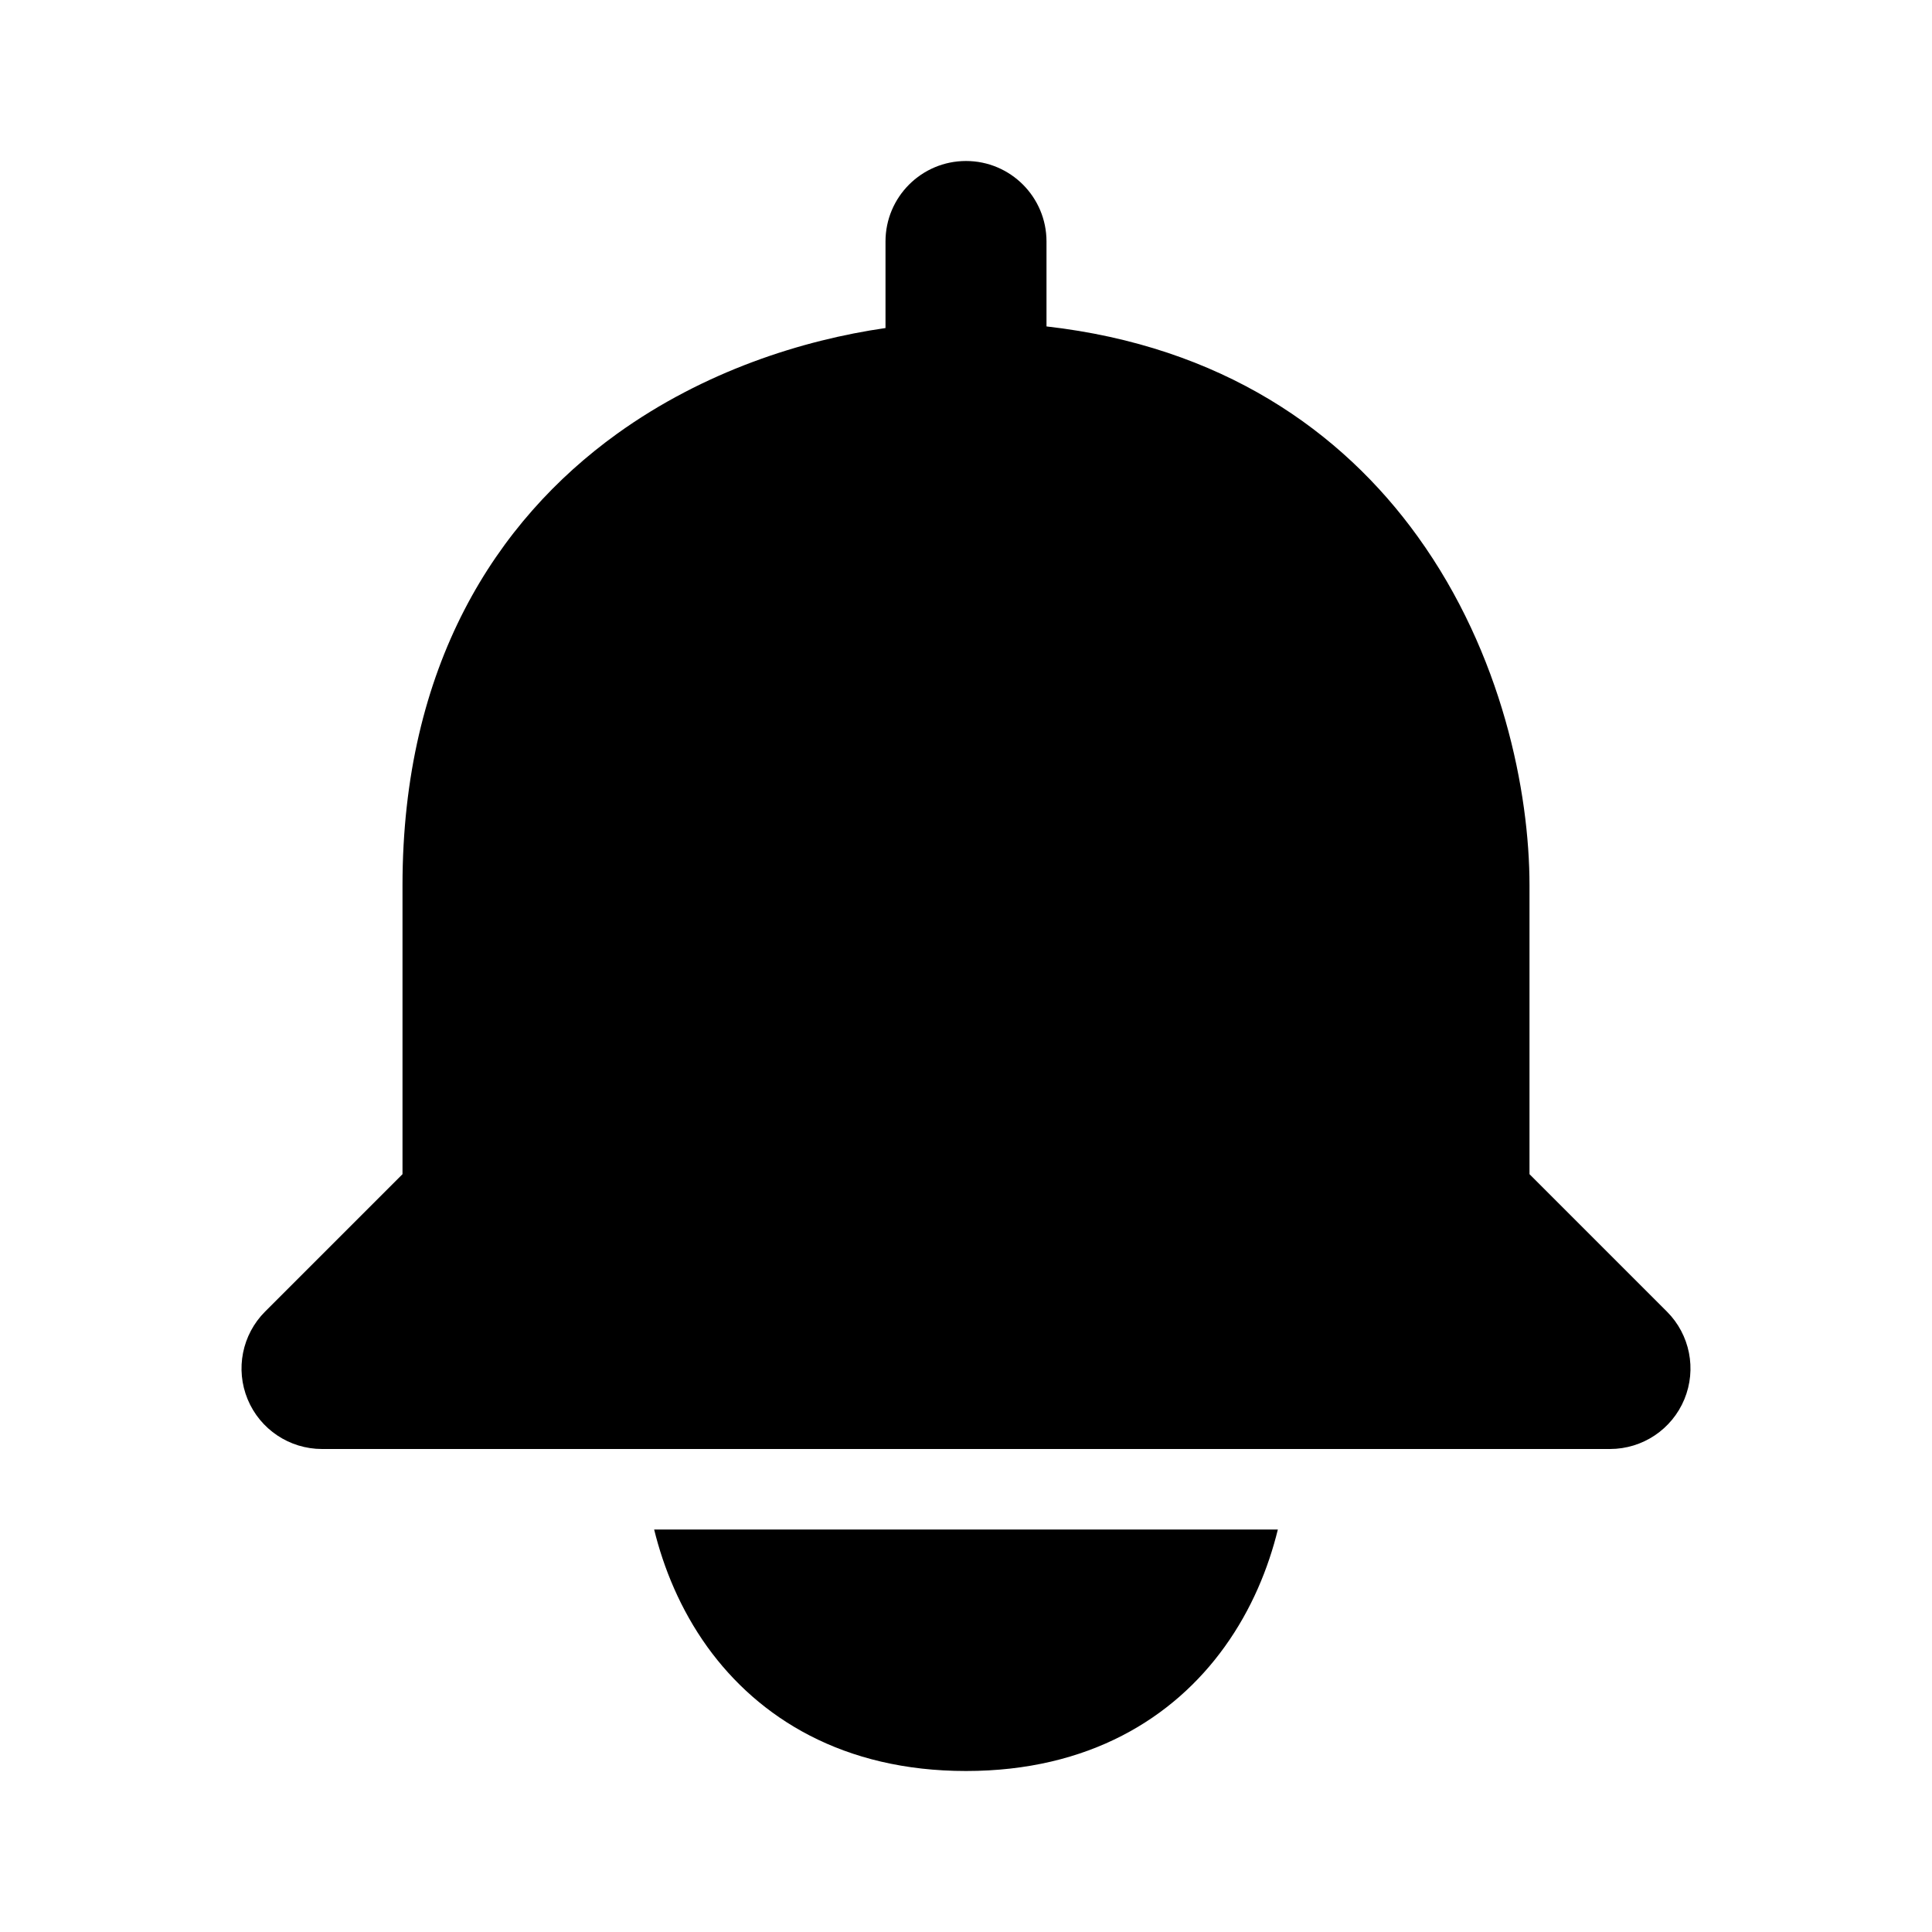
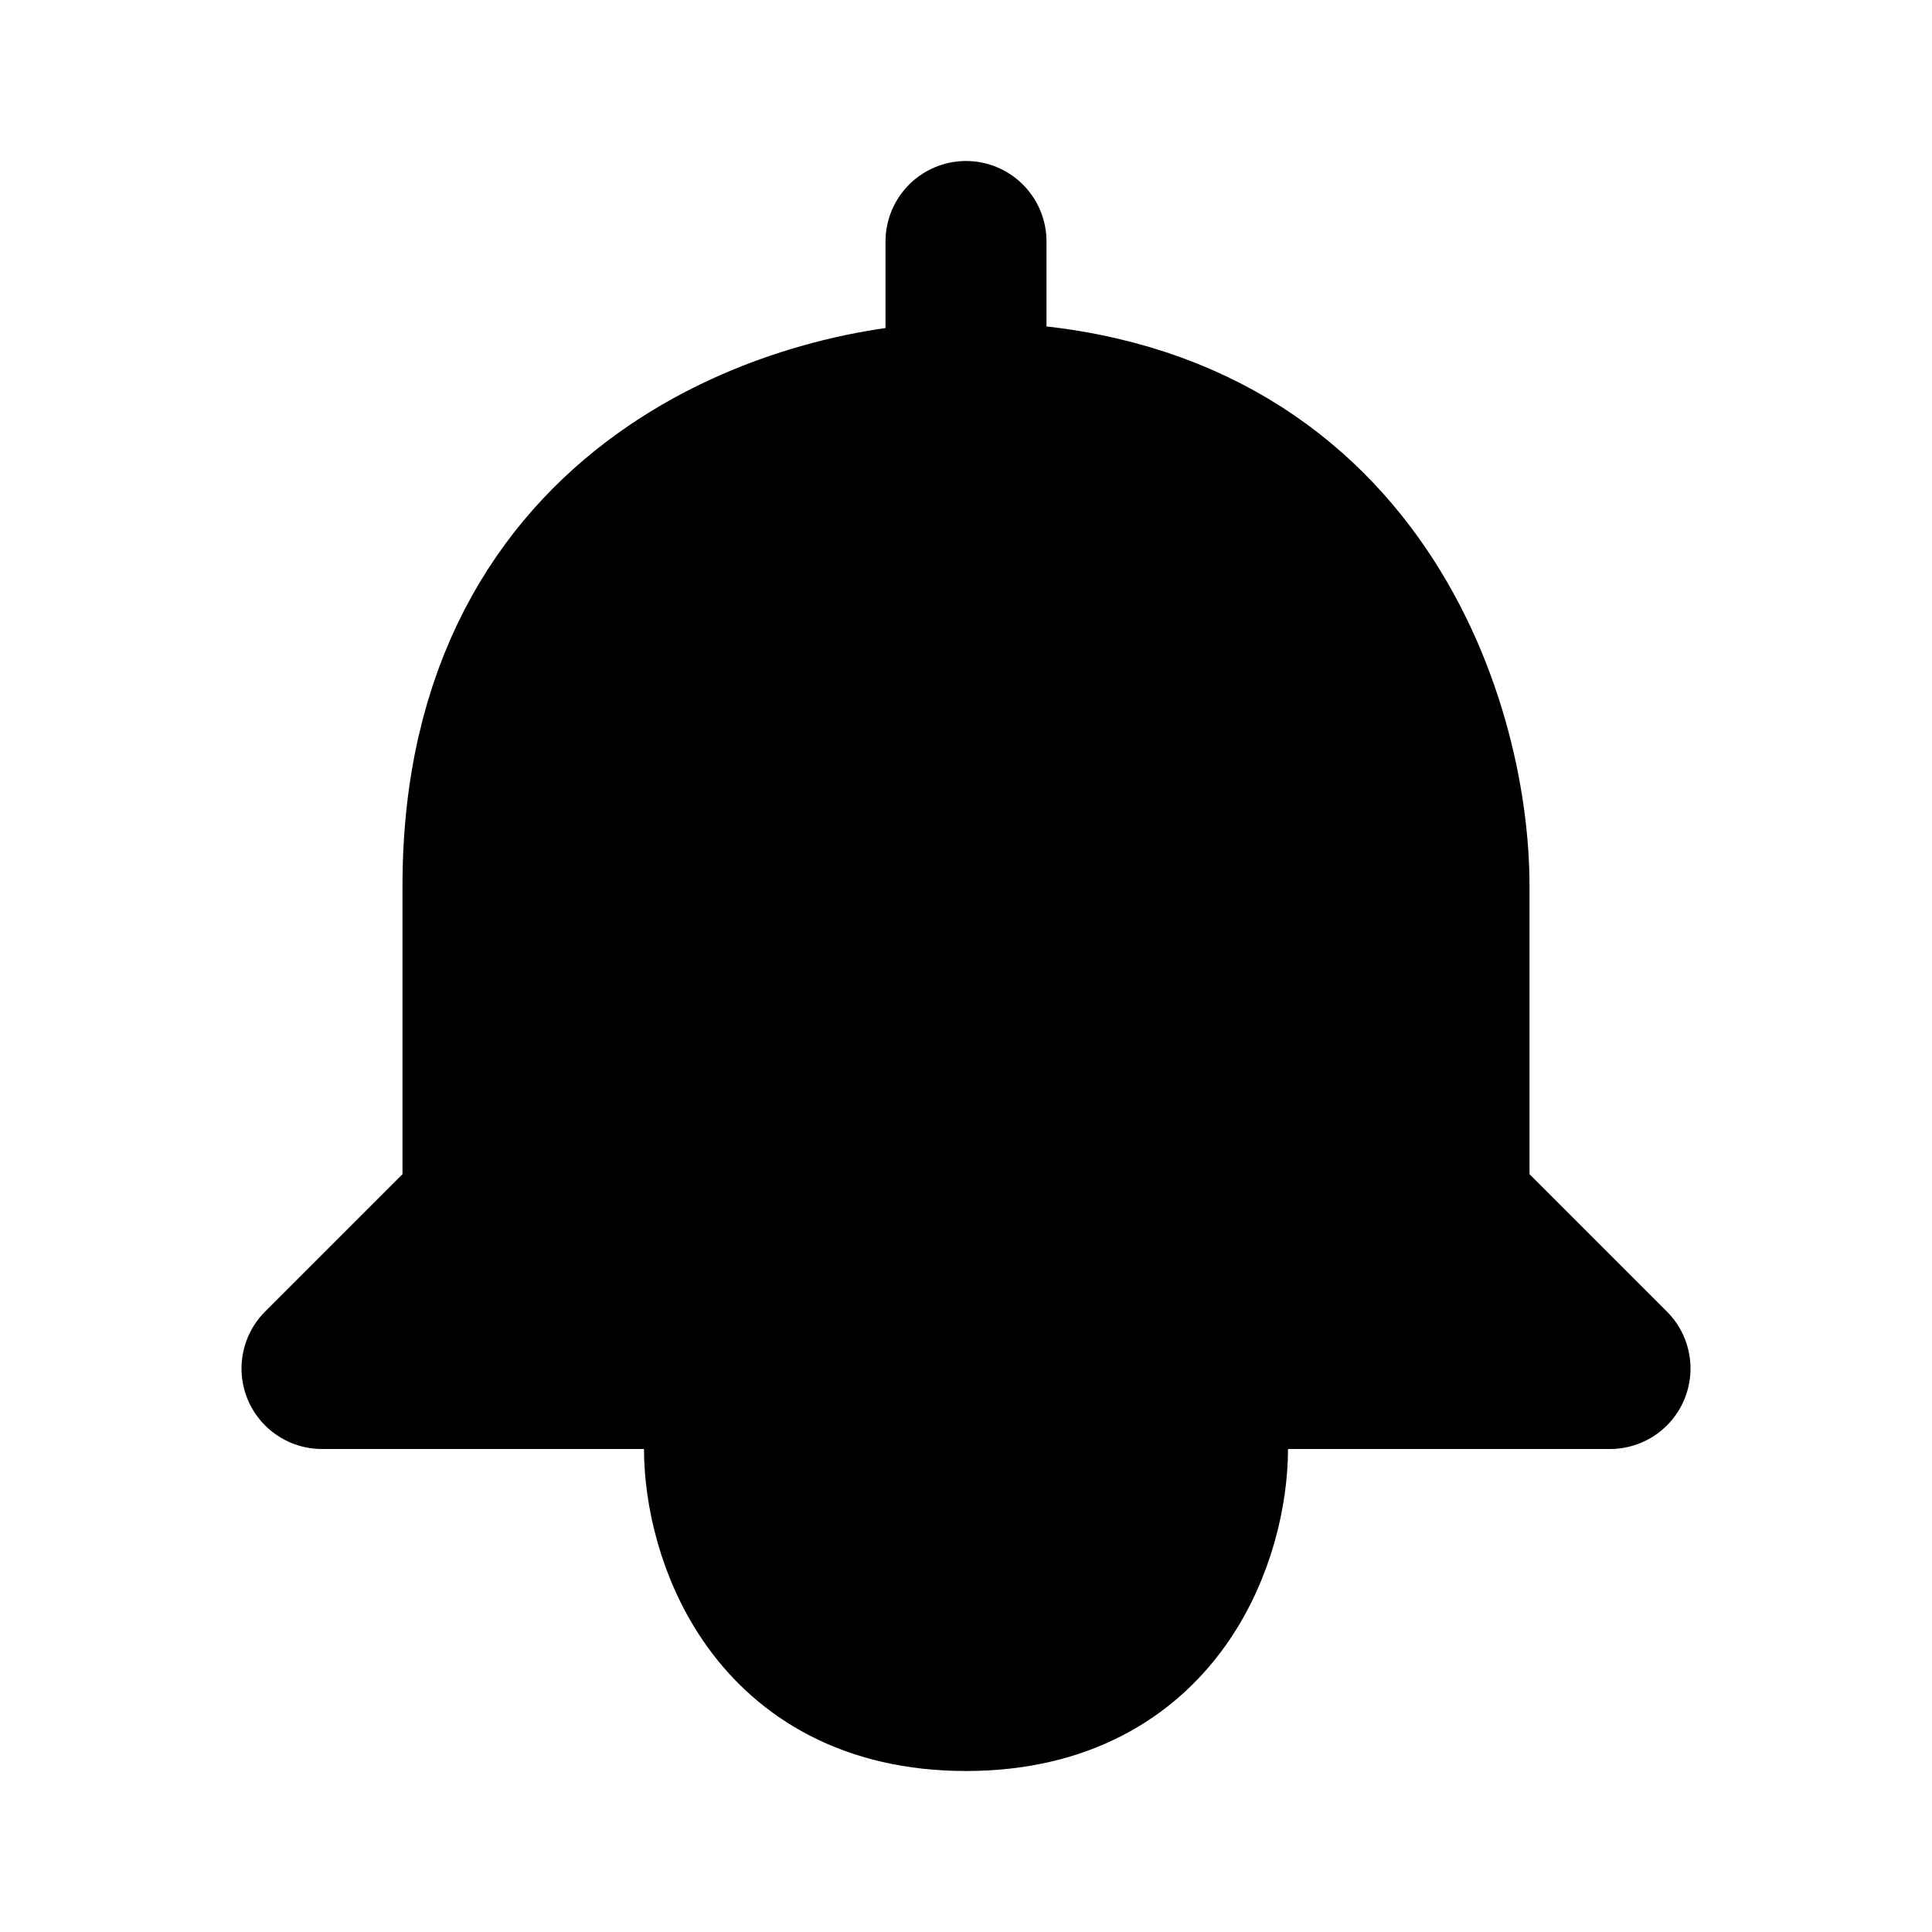
- <svg xmlns="http://www.w3.org/2000/svg" fill="none" viewBox="0 0 24 24">
-   <path fill-rule="evenodd" clip-rule="evenodd" d="M12 2a1 1 0 011 1v1.055c2.174.247 3.665 1.296 4.611 2.61C18.662 8.123 19 9.84 19 11v3.586l1.707 1.707A1 1 0 0120 18H4a1 1 0 01-.707-1.707L5 14.586V11c0-2.726 1.158-4.526 2.666-5.612C8.745 4.612 9.967 4.224 11 4.075V3a1 1 0 011-1zM8.126 19c.117.477.324.99.662 1.46C9.424 21.341 10.474 22 12 22c1.526 0 2.576-.658 3.211-1.54.339-.47.546-.983.663-1.46H8.126z" fill="currentColor" />
+ <svg xmlns="http://www.w3.org/2000/svg" viewBox="0 0 24 24" fill="currentColor">
+   <path fill="currentColor" d="M6 11c0-4.8 4-6 6-6 4.8 0 6 4 6 6v4l2 2H4l2-2v-4z" />
+   <path stroke="currentColor" stroke-linecap="round" stroke-linejoin="round" stroke-width="2" d="M12 5c-2 0-6 1.2-6 6v4l-2 2h16l-2-2v-4c0-2-1.2-6-6-6zm0 0V3M9 18c0 1 .6 3 3 3s3-2 3-3" />
</svg>
